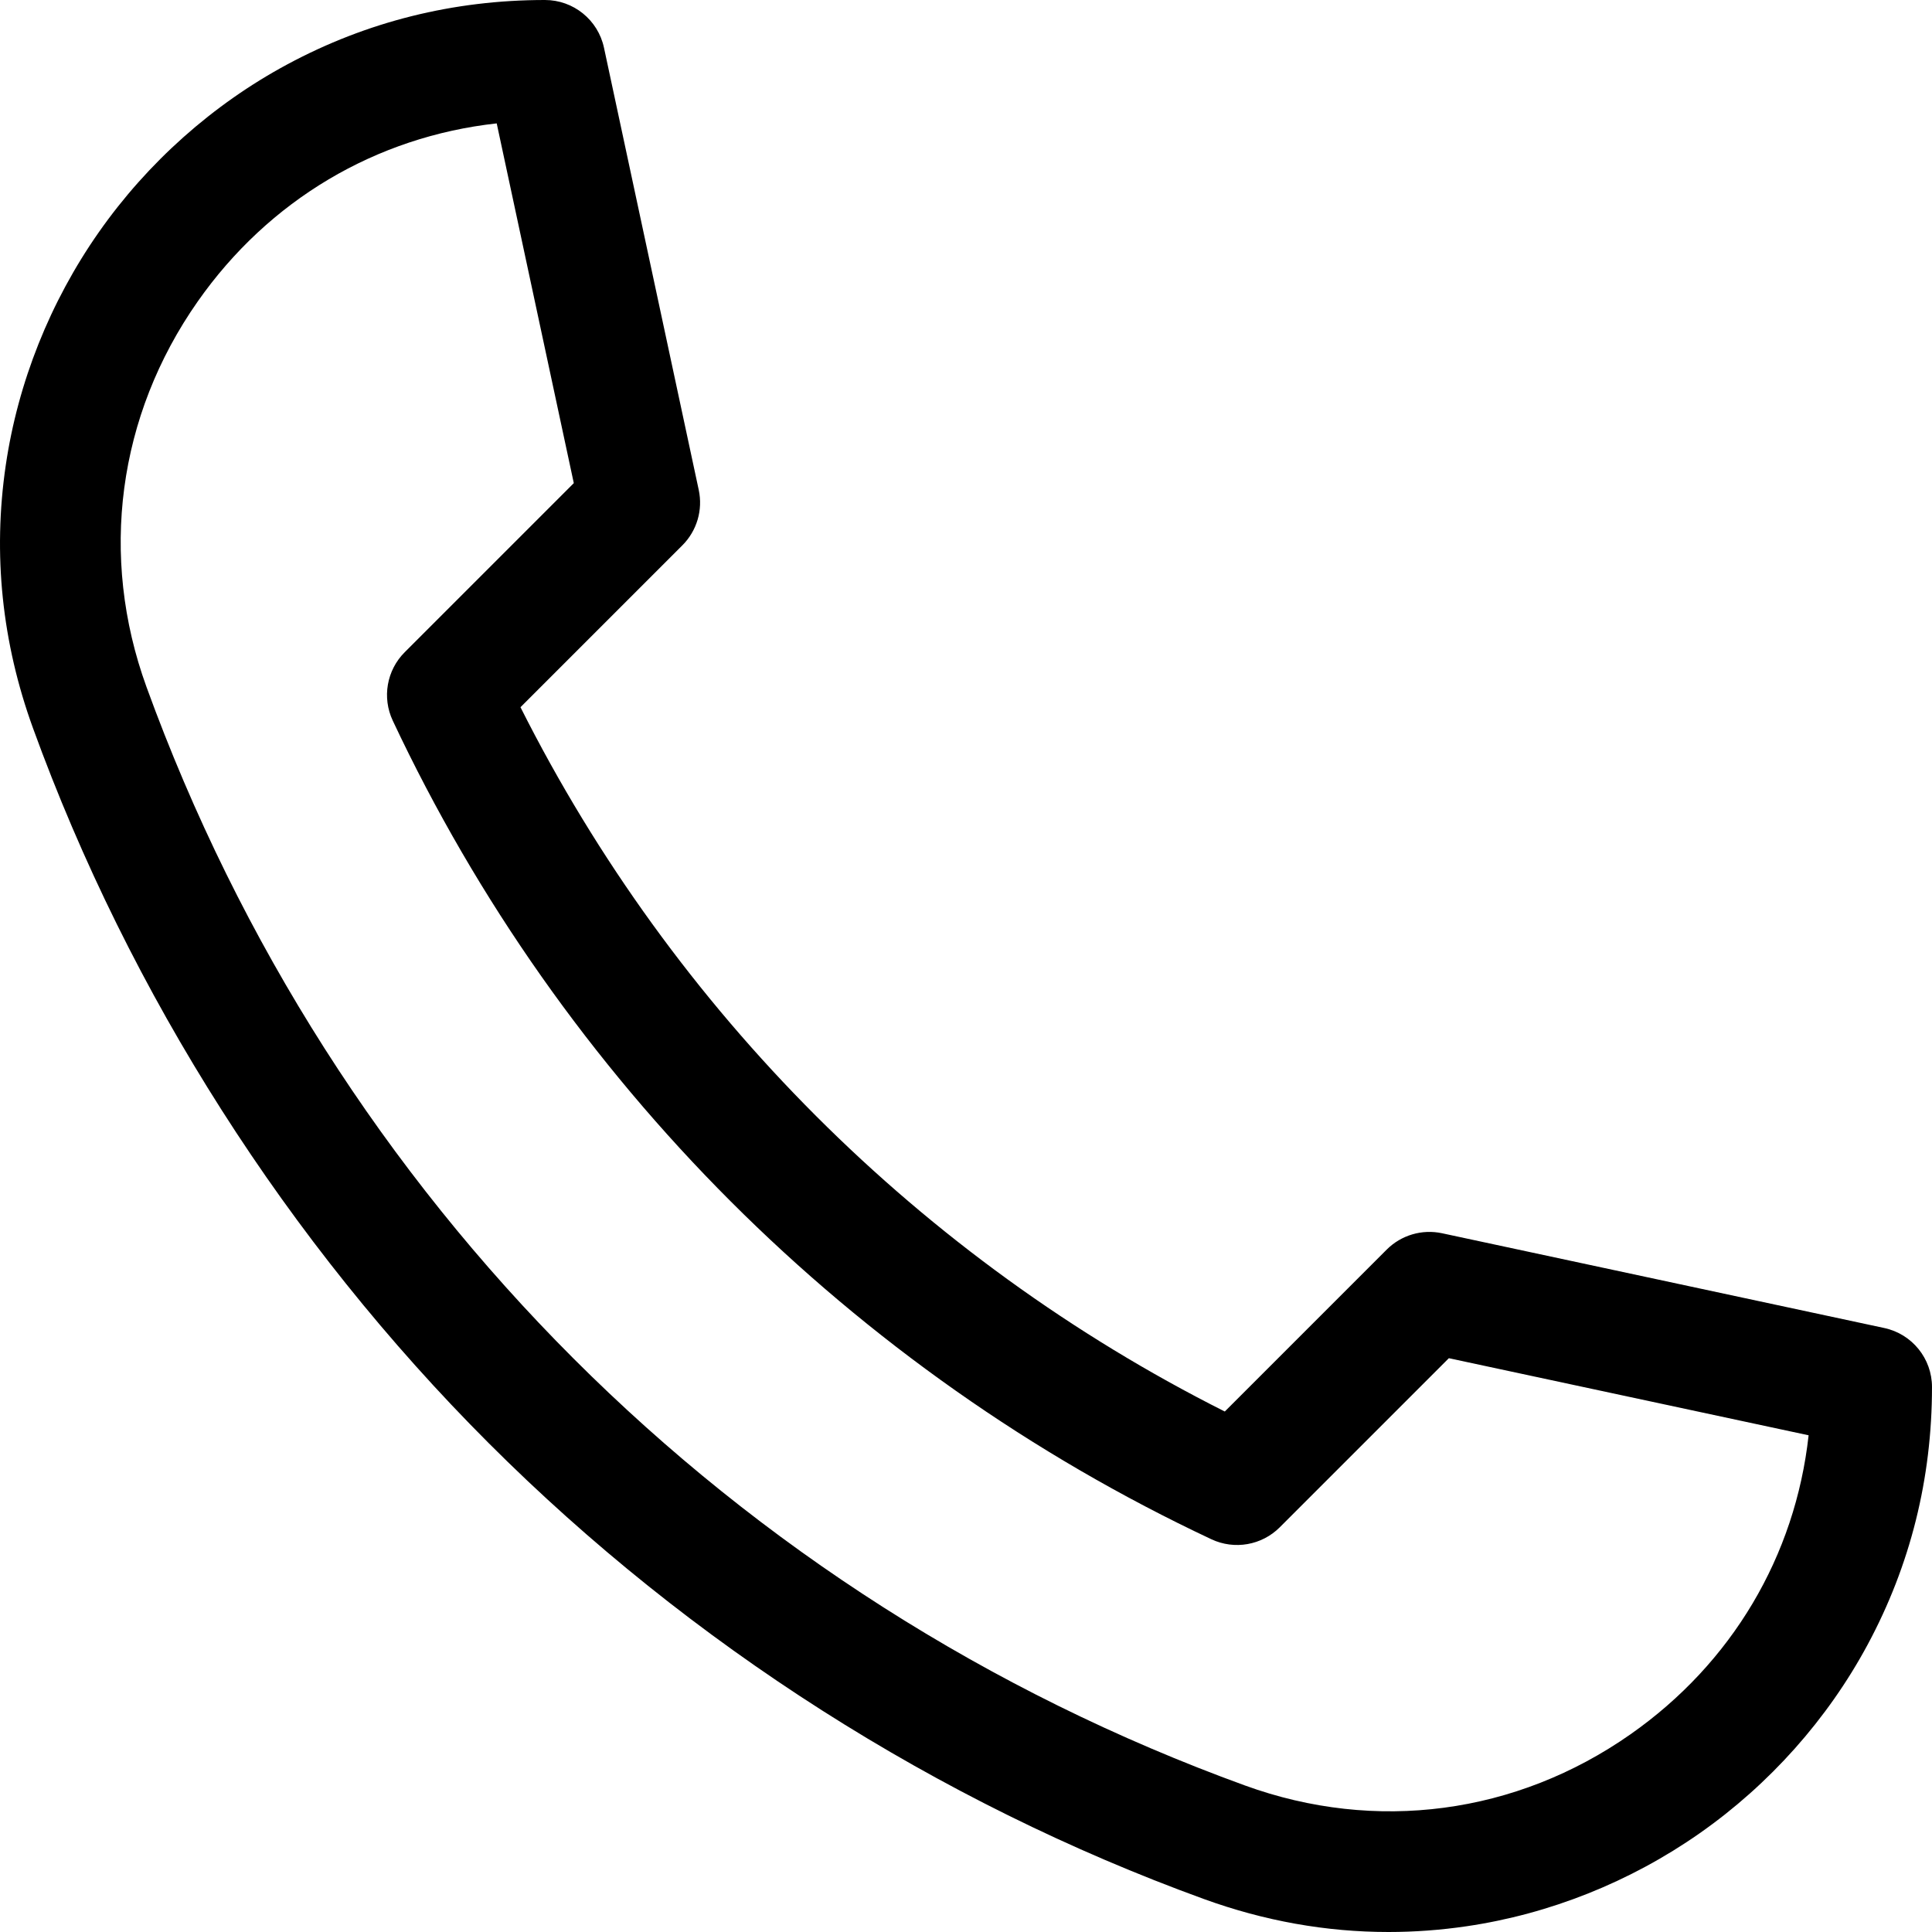
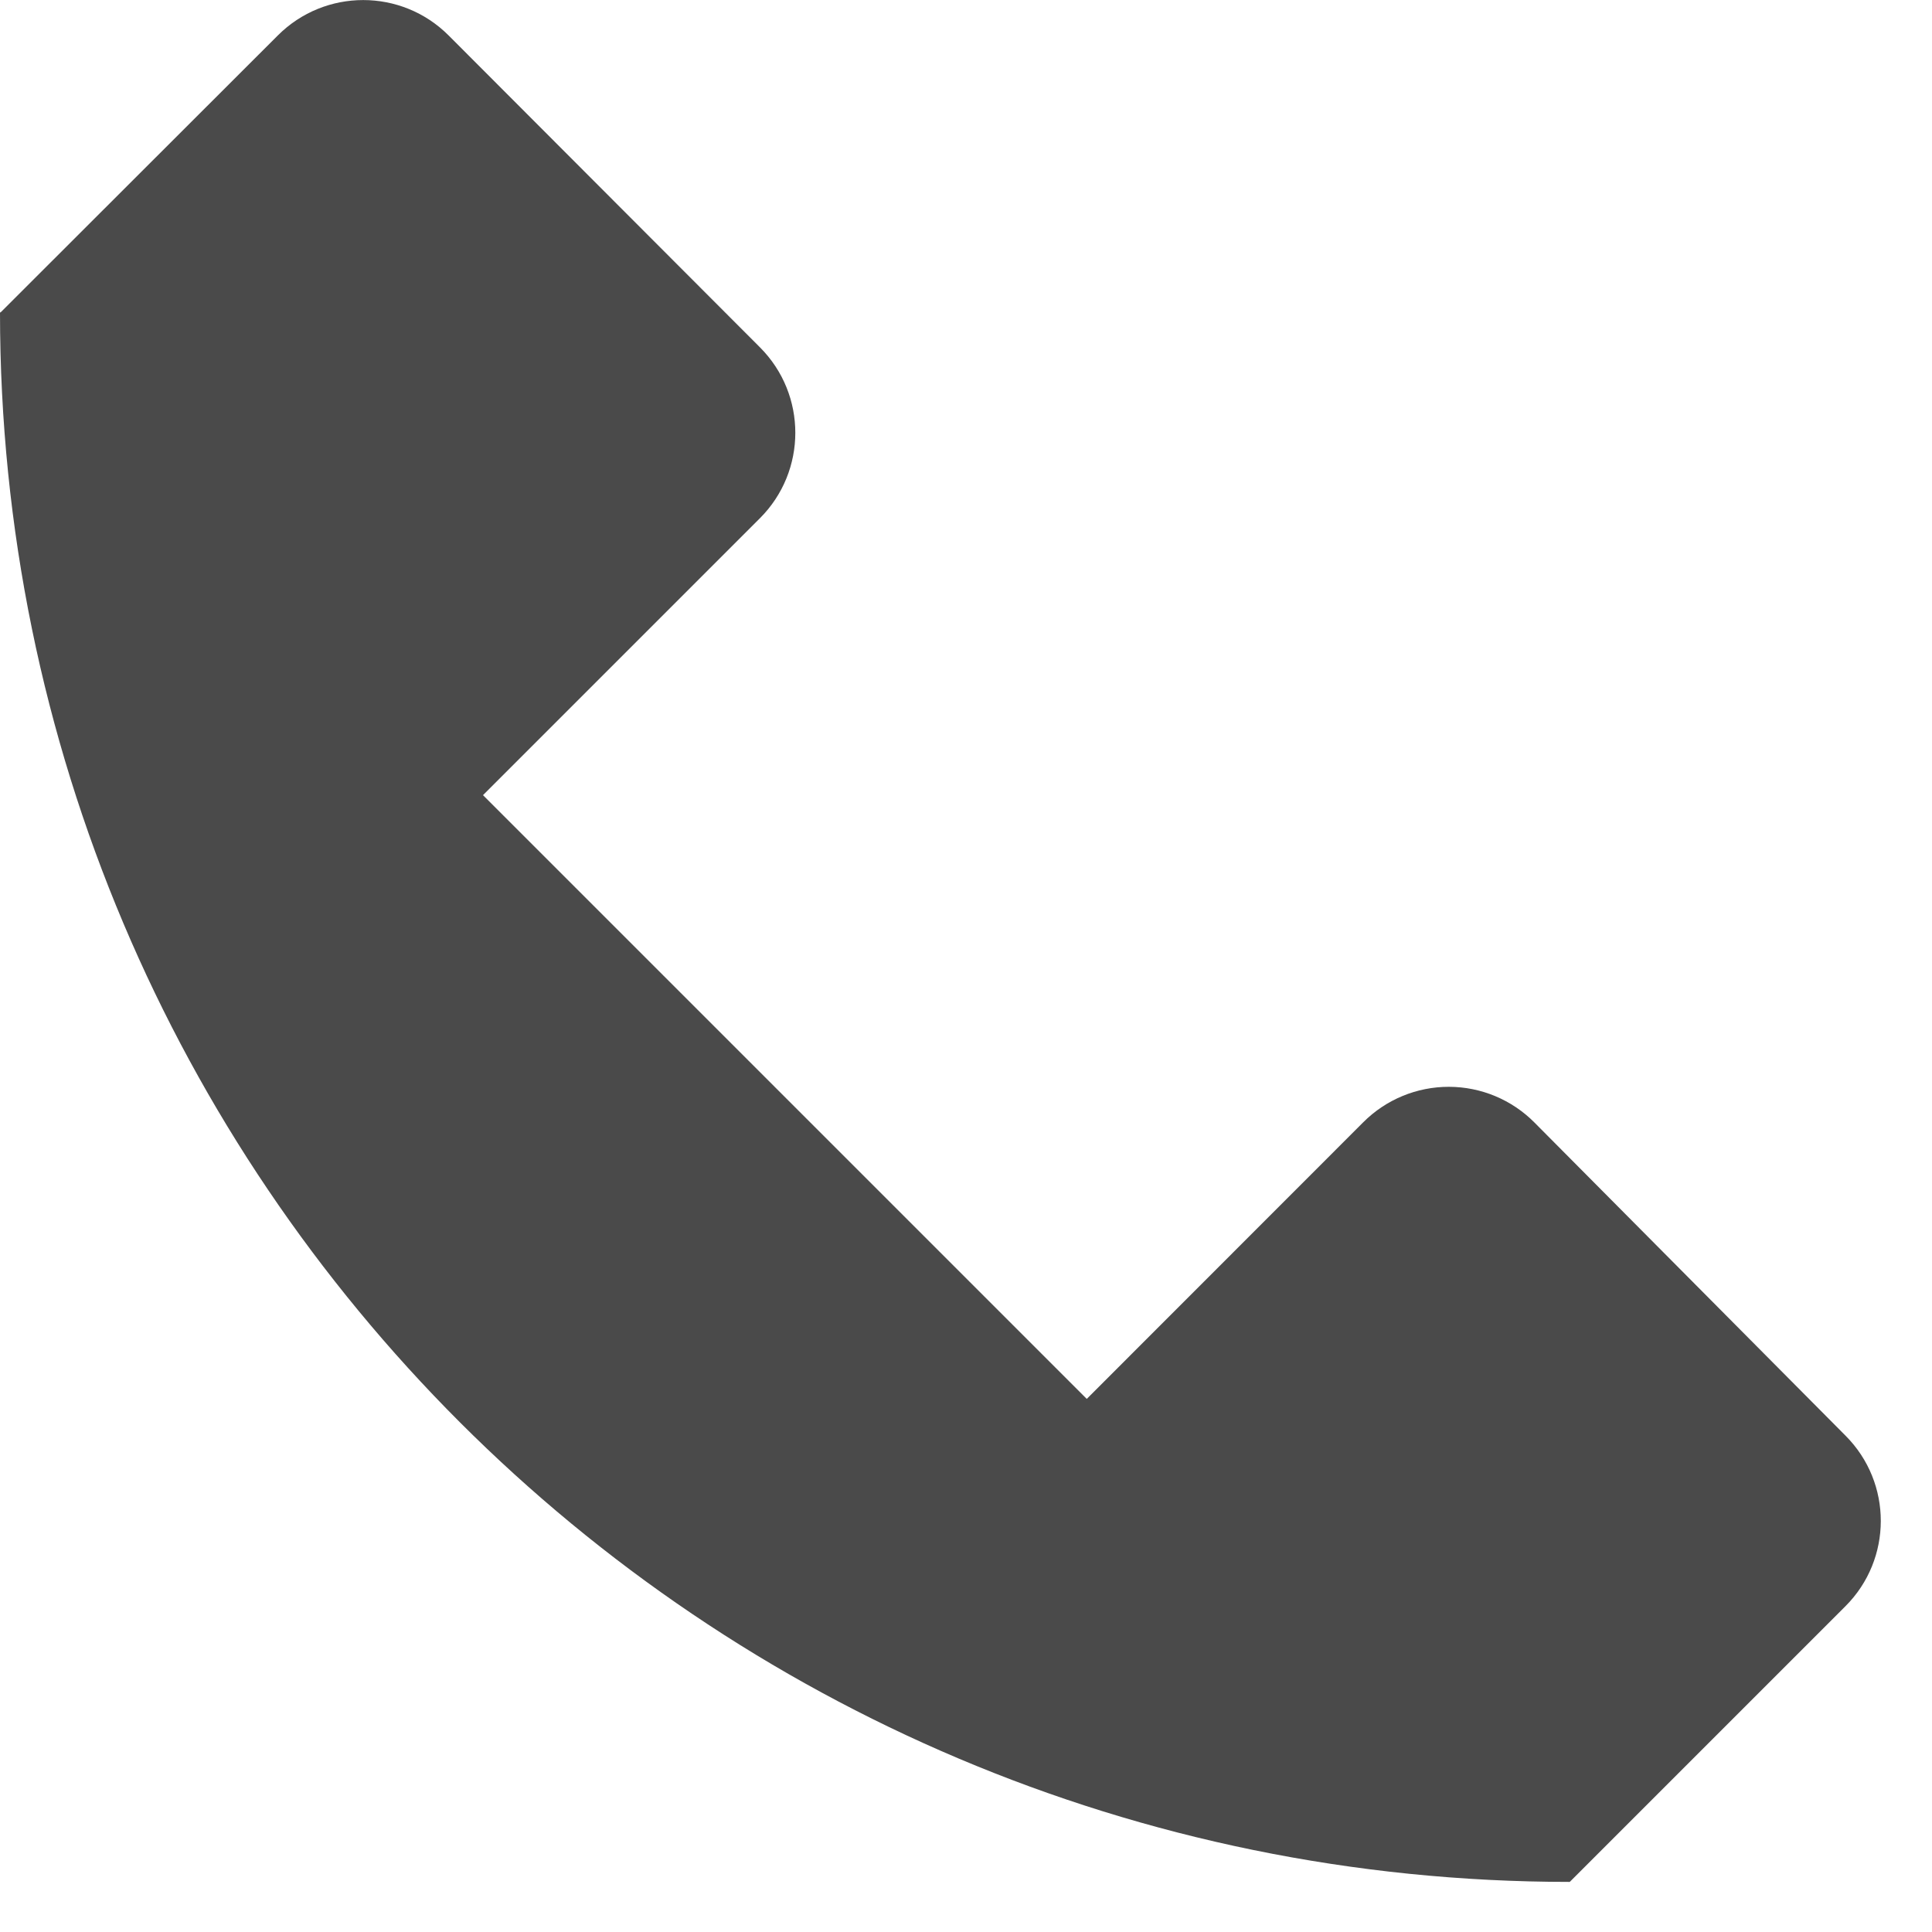
- <svg xmlns="http://www.w3.org/2000/svg" id="Layer_1" enable-background="new 0 0 512.021 512.021" height="512" viewBox="0 0 512.021 512.021" width="512">
-   <g>
-     <path d="m367.988 512.021c-16.528 0-32.916-2.922-48.941-8.744-70.598-25.646-136.128-67.416-189.508-120.795s-95.15-118.91-120.795-189.508c-8.241-22.688-10.673-46.108-7.226-69.612 3.229-22.016 11.757-43.389 24.663-61.809 12.963-18.501 30.245-33.889 49.977-44.5 21.042-11.315 44.009-17.053 68.265-17.053 7.544 0 14.064 5.271 15.645 12.647l25.114 117.199c1.137 5.307-.494 10.829-4.331 14.667l-42.913 42.912c40.482 80.486 106.17 146.174 186.656 186.656l42.912-42.913c3.838-3.837 9.361-5.466 14.667-4.331l117.199 25.114c7.377 1.581 12.647 8.101 12.647 15.645 0 24.256-5.738 47.224-17.054 68.266-10.611 19.732-25.999 37.014-44.5 49.977-18.419 12.906-39.792 21.434-61.809 24.663-6.899 1.013-13.797 1.518-20.668 1.519zm-236.349-479.321c-31.995 3.532-60.393 20.302-79.251 47.217-21.206 30.265-26.151 67.49-13.567 102.132 49.304 135.726 155.425 241.847 291.151 291.151 34.641 12.584 71.866 7.64 102.132-13.567 26.915-18.858 43.685-47.256 47.217-79.251l-95.341-20.43-44.816 44.816c-4.769 4.769-12.015 6.036-18.117 3.168-95.19-44.72-172.242-121.772-216.962-216.962-2.867-6.103-1.601-13.349 3.168-18.117l44.816-44.816z" />
-   </g>
+ <svg xmlns="http://www.w3.org/2000/svg" width="14" height="14" viewBox="0 0 14 14">
+   <path fill="#4A4A4A" fill-rule="evenodd" d="M13.374 10.404l-2.255-2.27a.875.875 0 0 0-1.24-.002l-2.004 2.005L3.5 5.762l2.007-2.007a.876.876 0 0 0 .001-1.237L3.251.257a.875.875 0 0 0-1.238 0L.003 2.265 0 2.262c0 6.283 5.093 11.375 11.375 11.375l1.998-1.998a.874.874 0 0 0 .001-1.235z" />
</svg>
